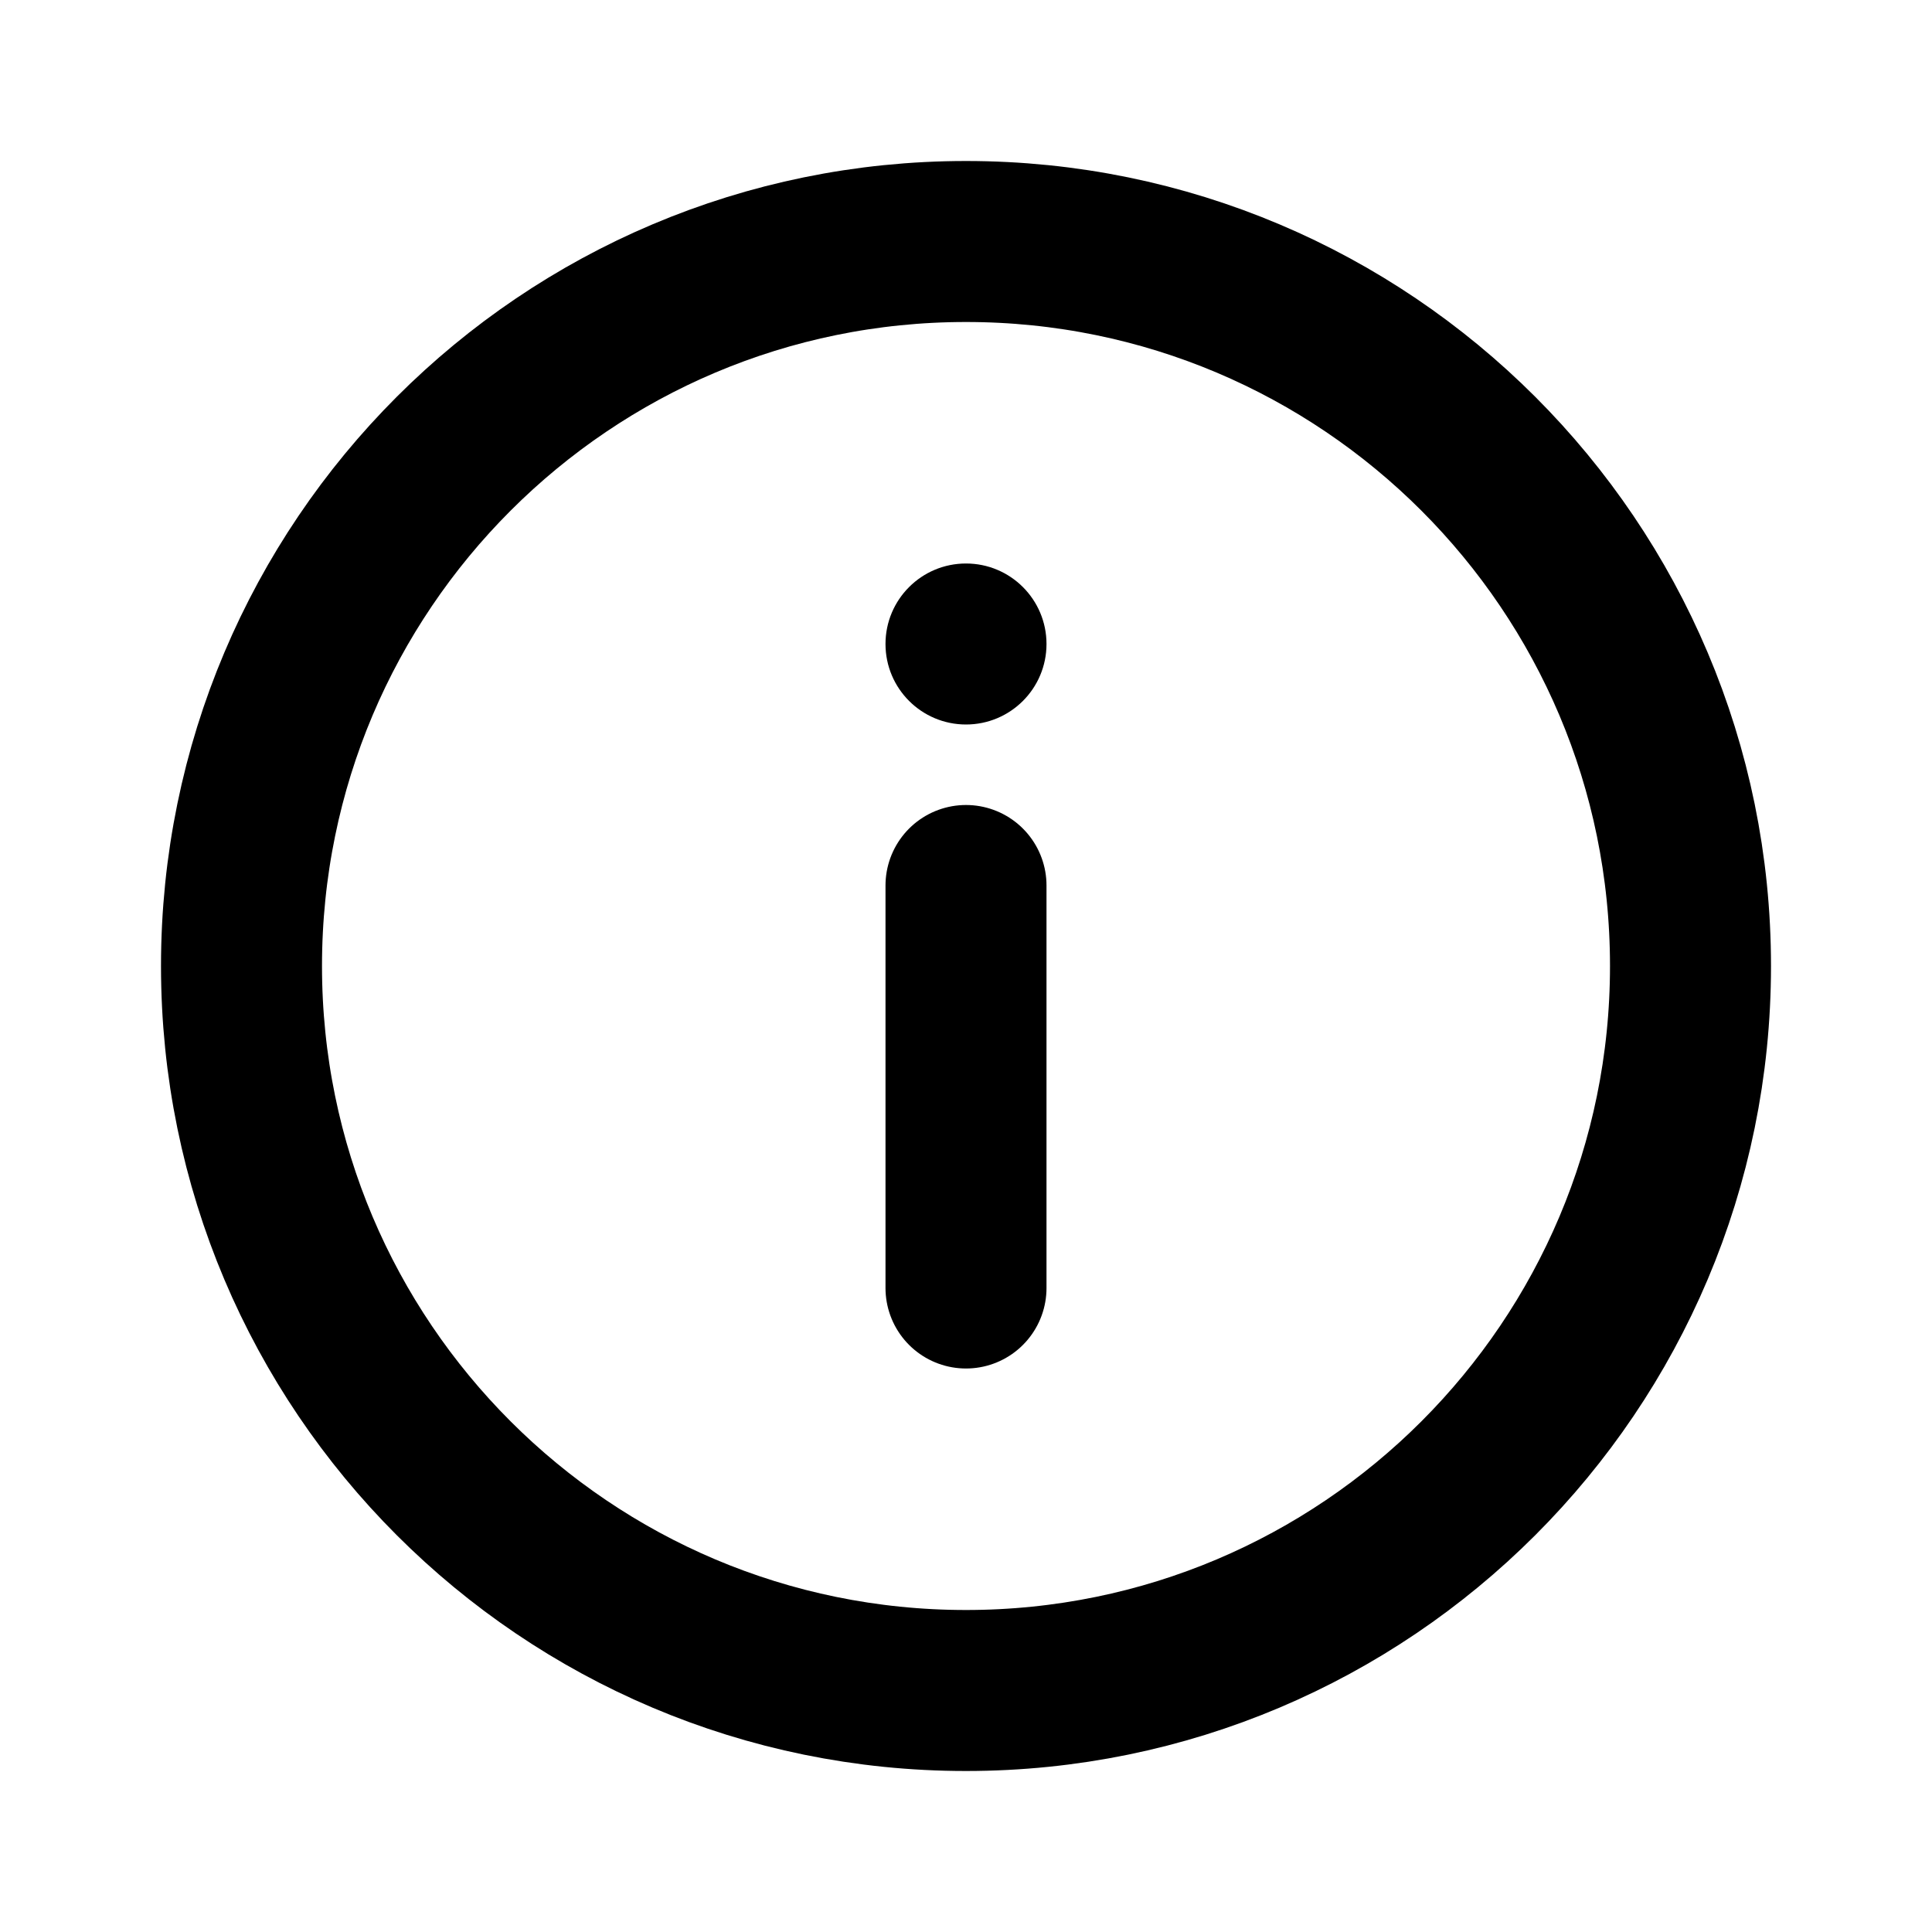
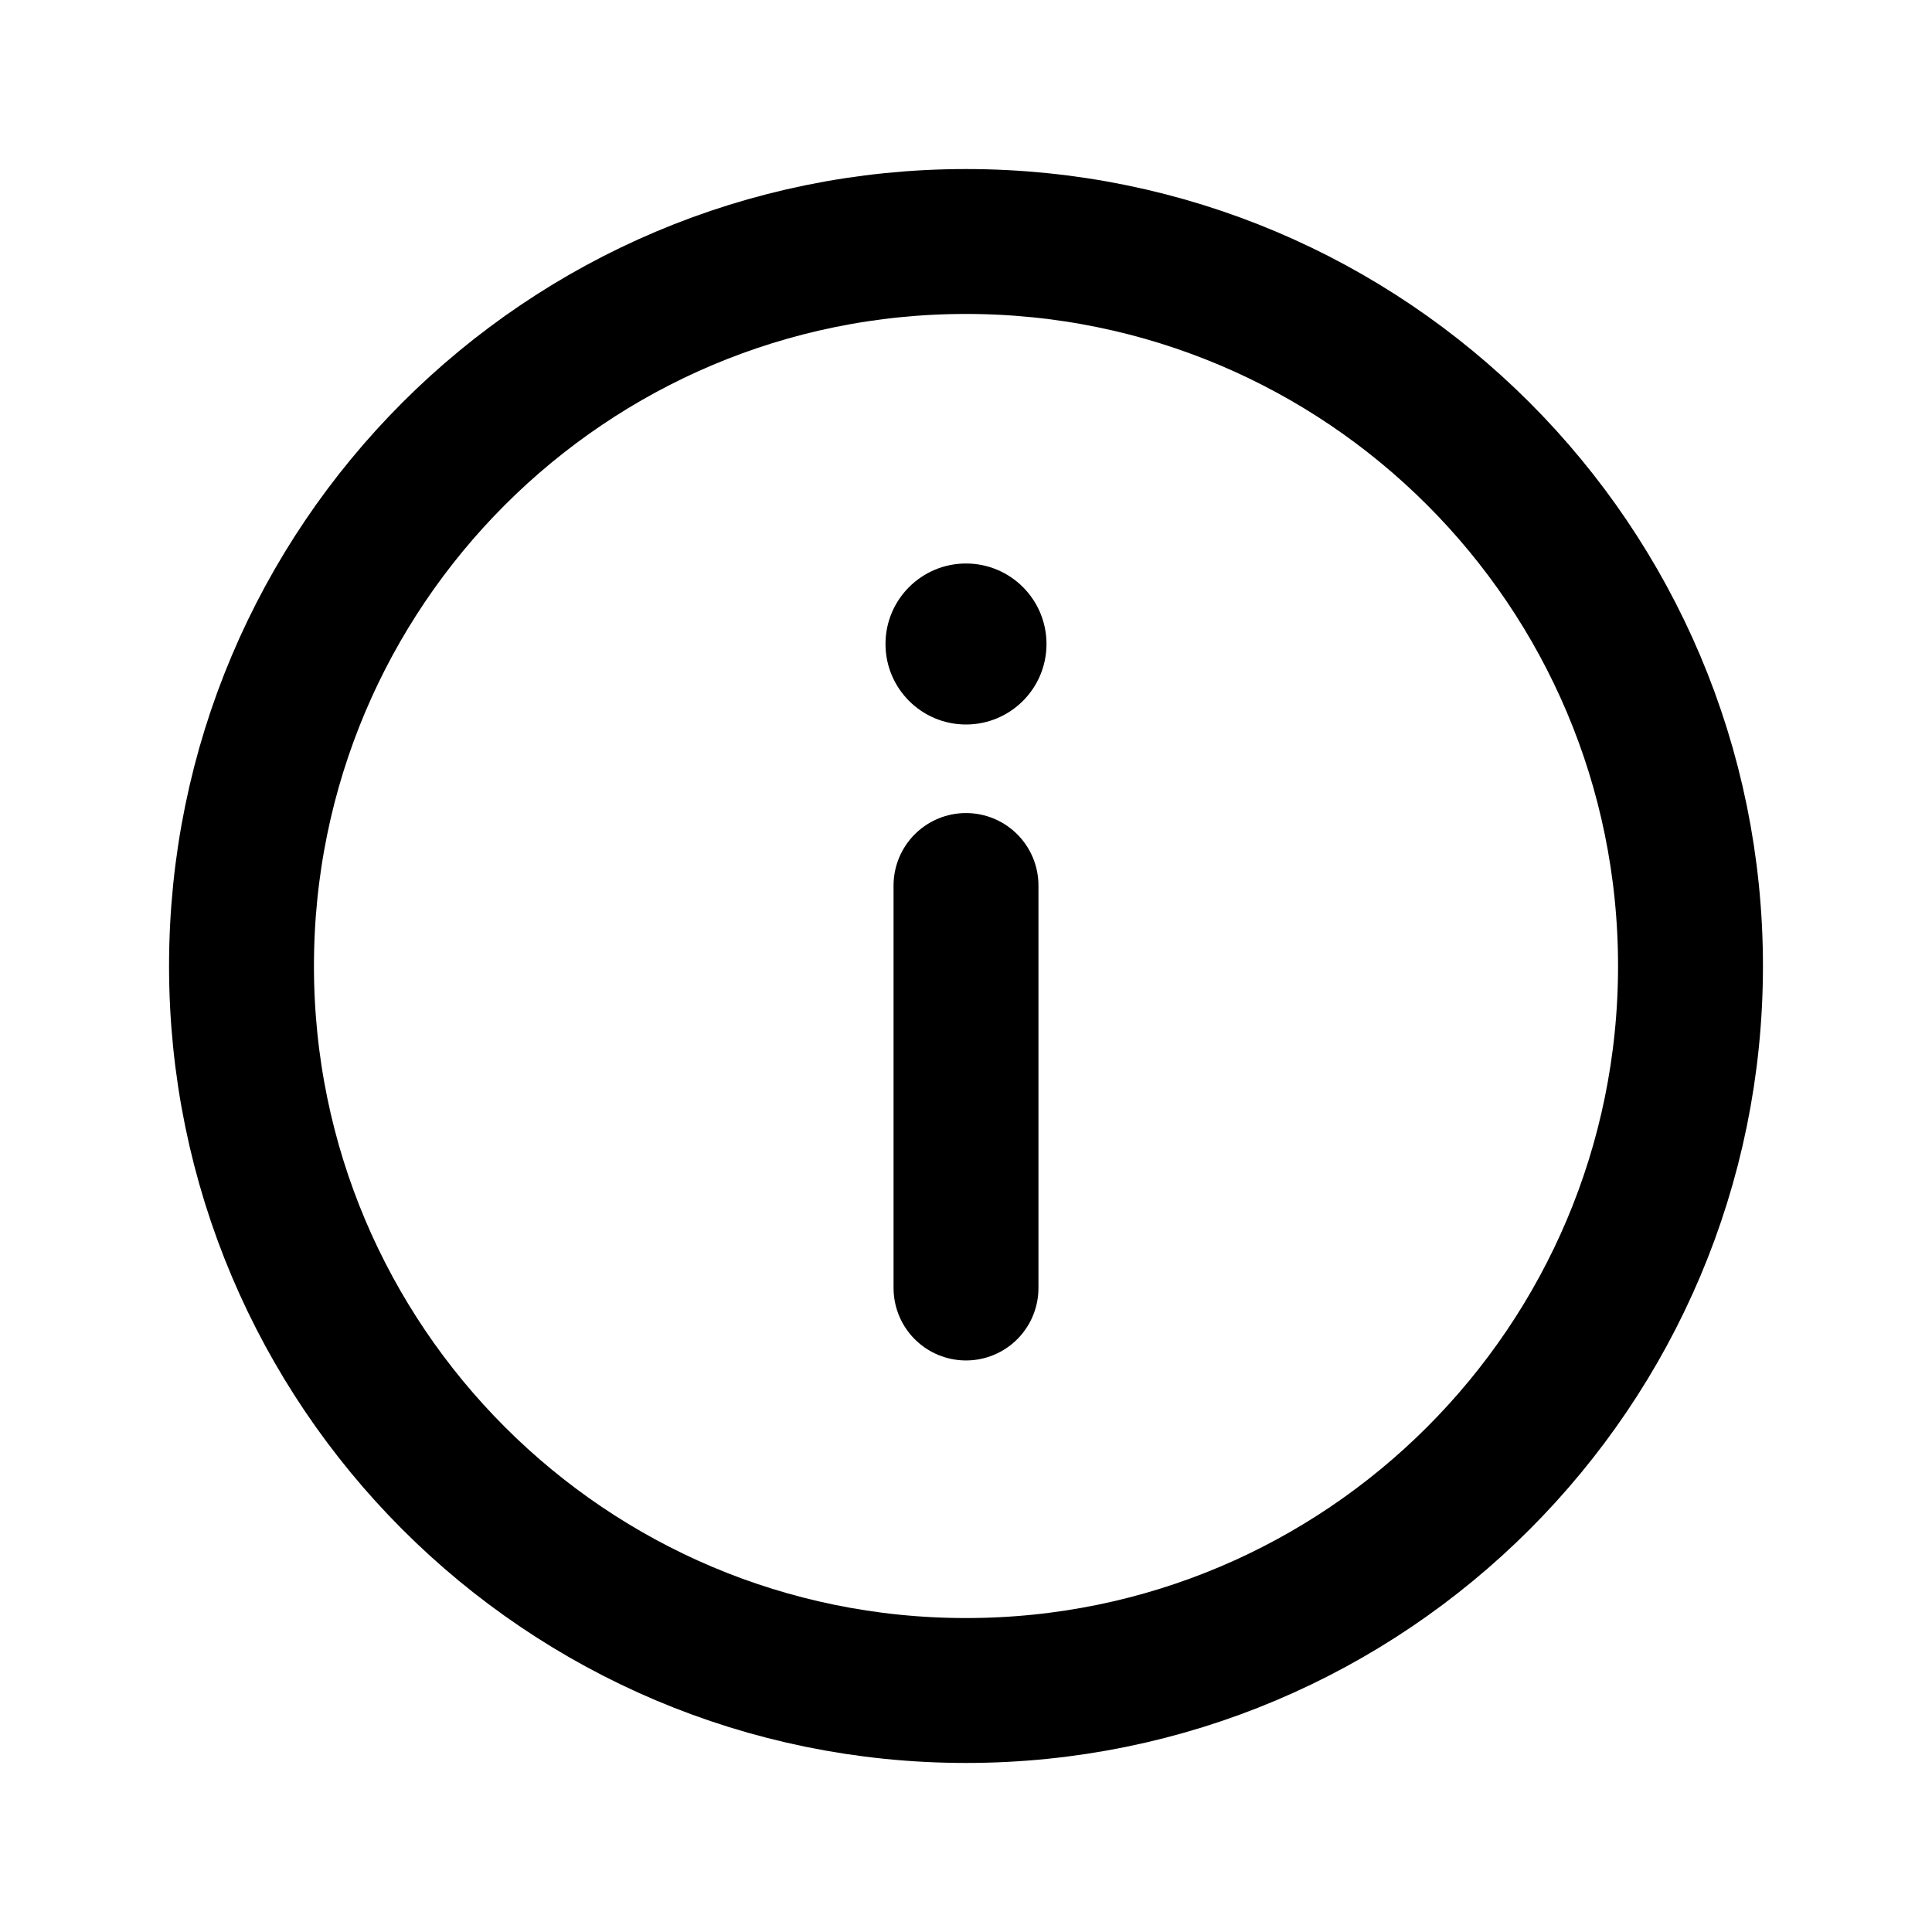
<svg xmlns="http://www.w3.org/2000/svg" width="24" height="24" viewBox="0 0 24 24" fill="none">
-   <circle cx="12" cy="12" r="9" stroke="currentColor" stroke-width="2" />
-   <path d="M12 11V16" stroke="currentColor" stroke-width="2" stroke-linecap="round" />
+   <circle cx="12" cy="12" r="9" stroke="currentColor" stroke-width="1.8" />
+   <path d="M12 11V16" stroke="currentColor" stroke-width="1.8" stroke-linecap="round" />
  <circle cx="12" cy="8" r="1" fill="currentColor" />
</svg>
